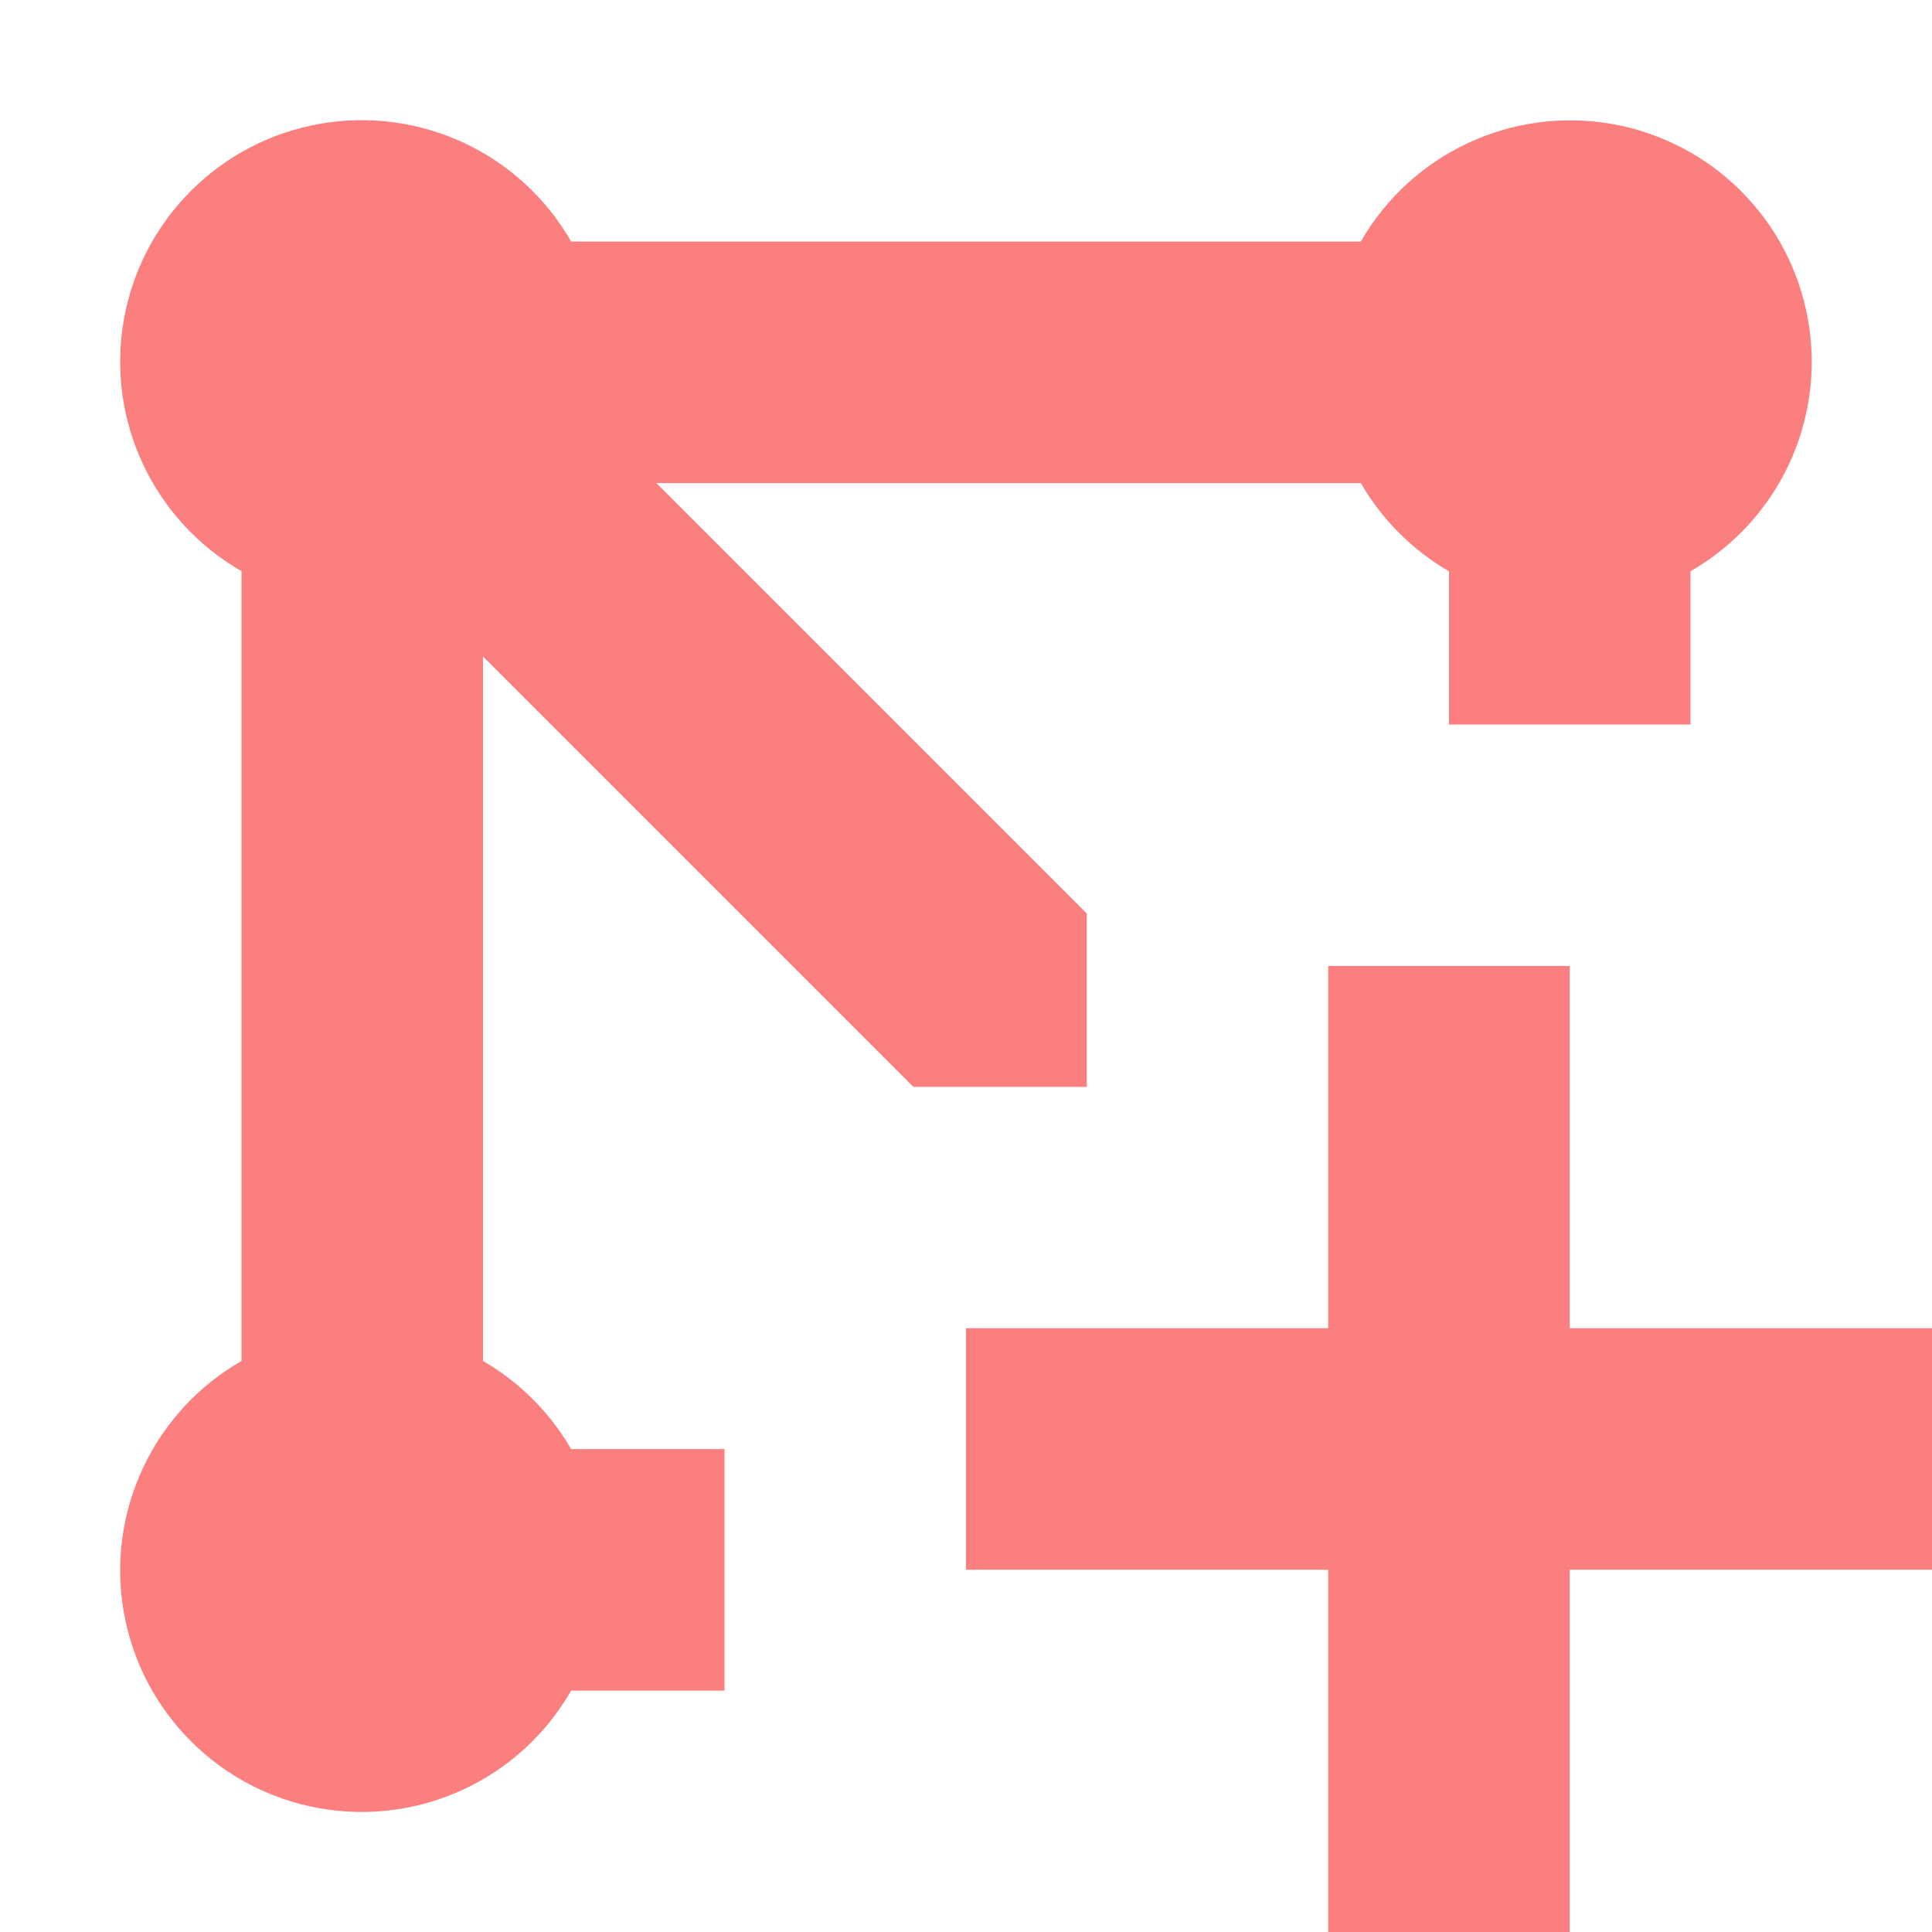
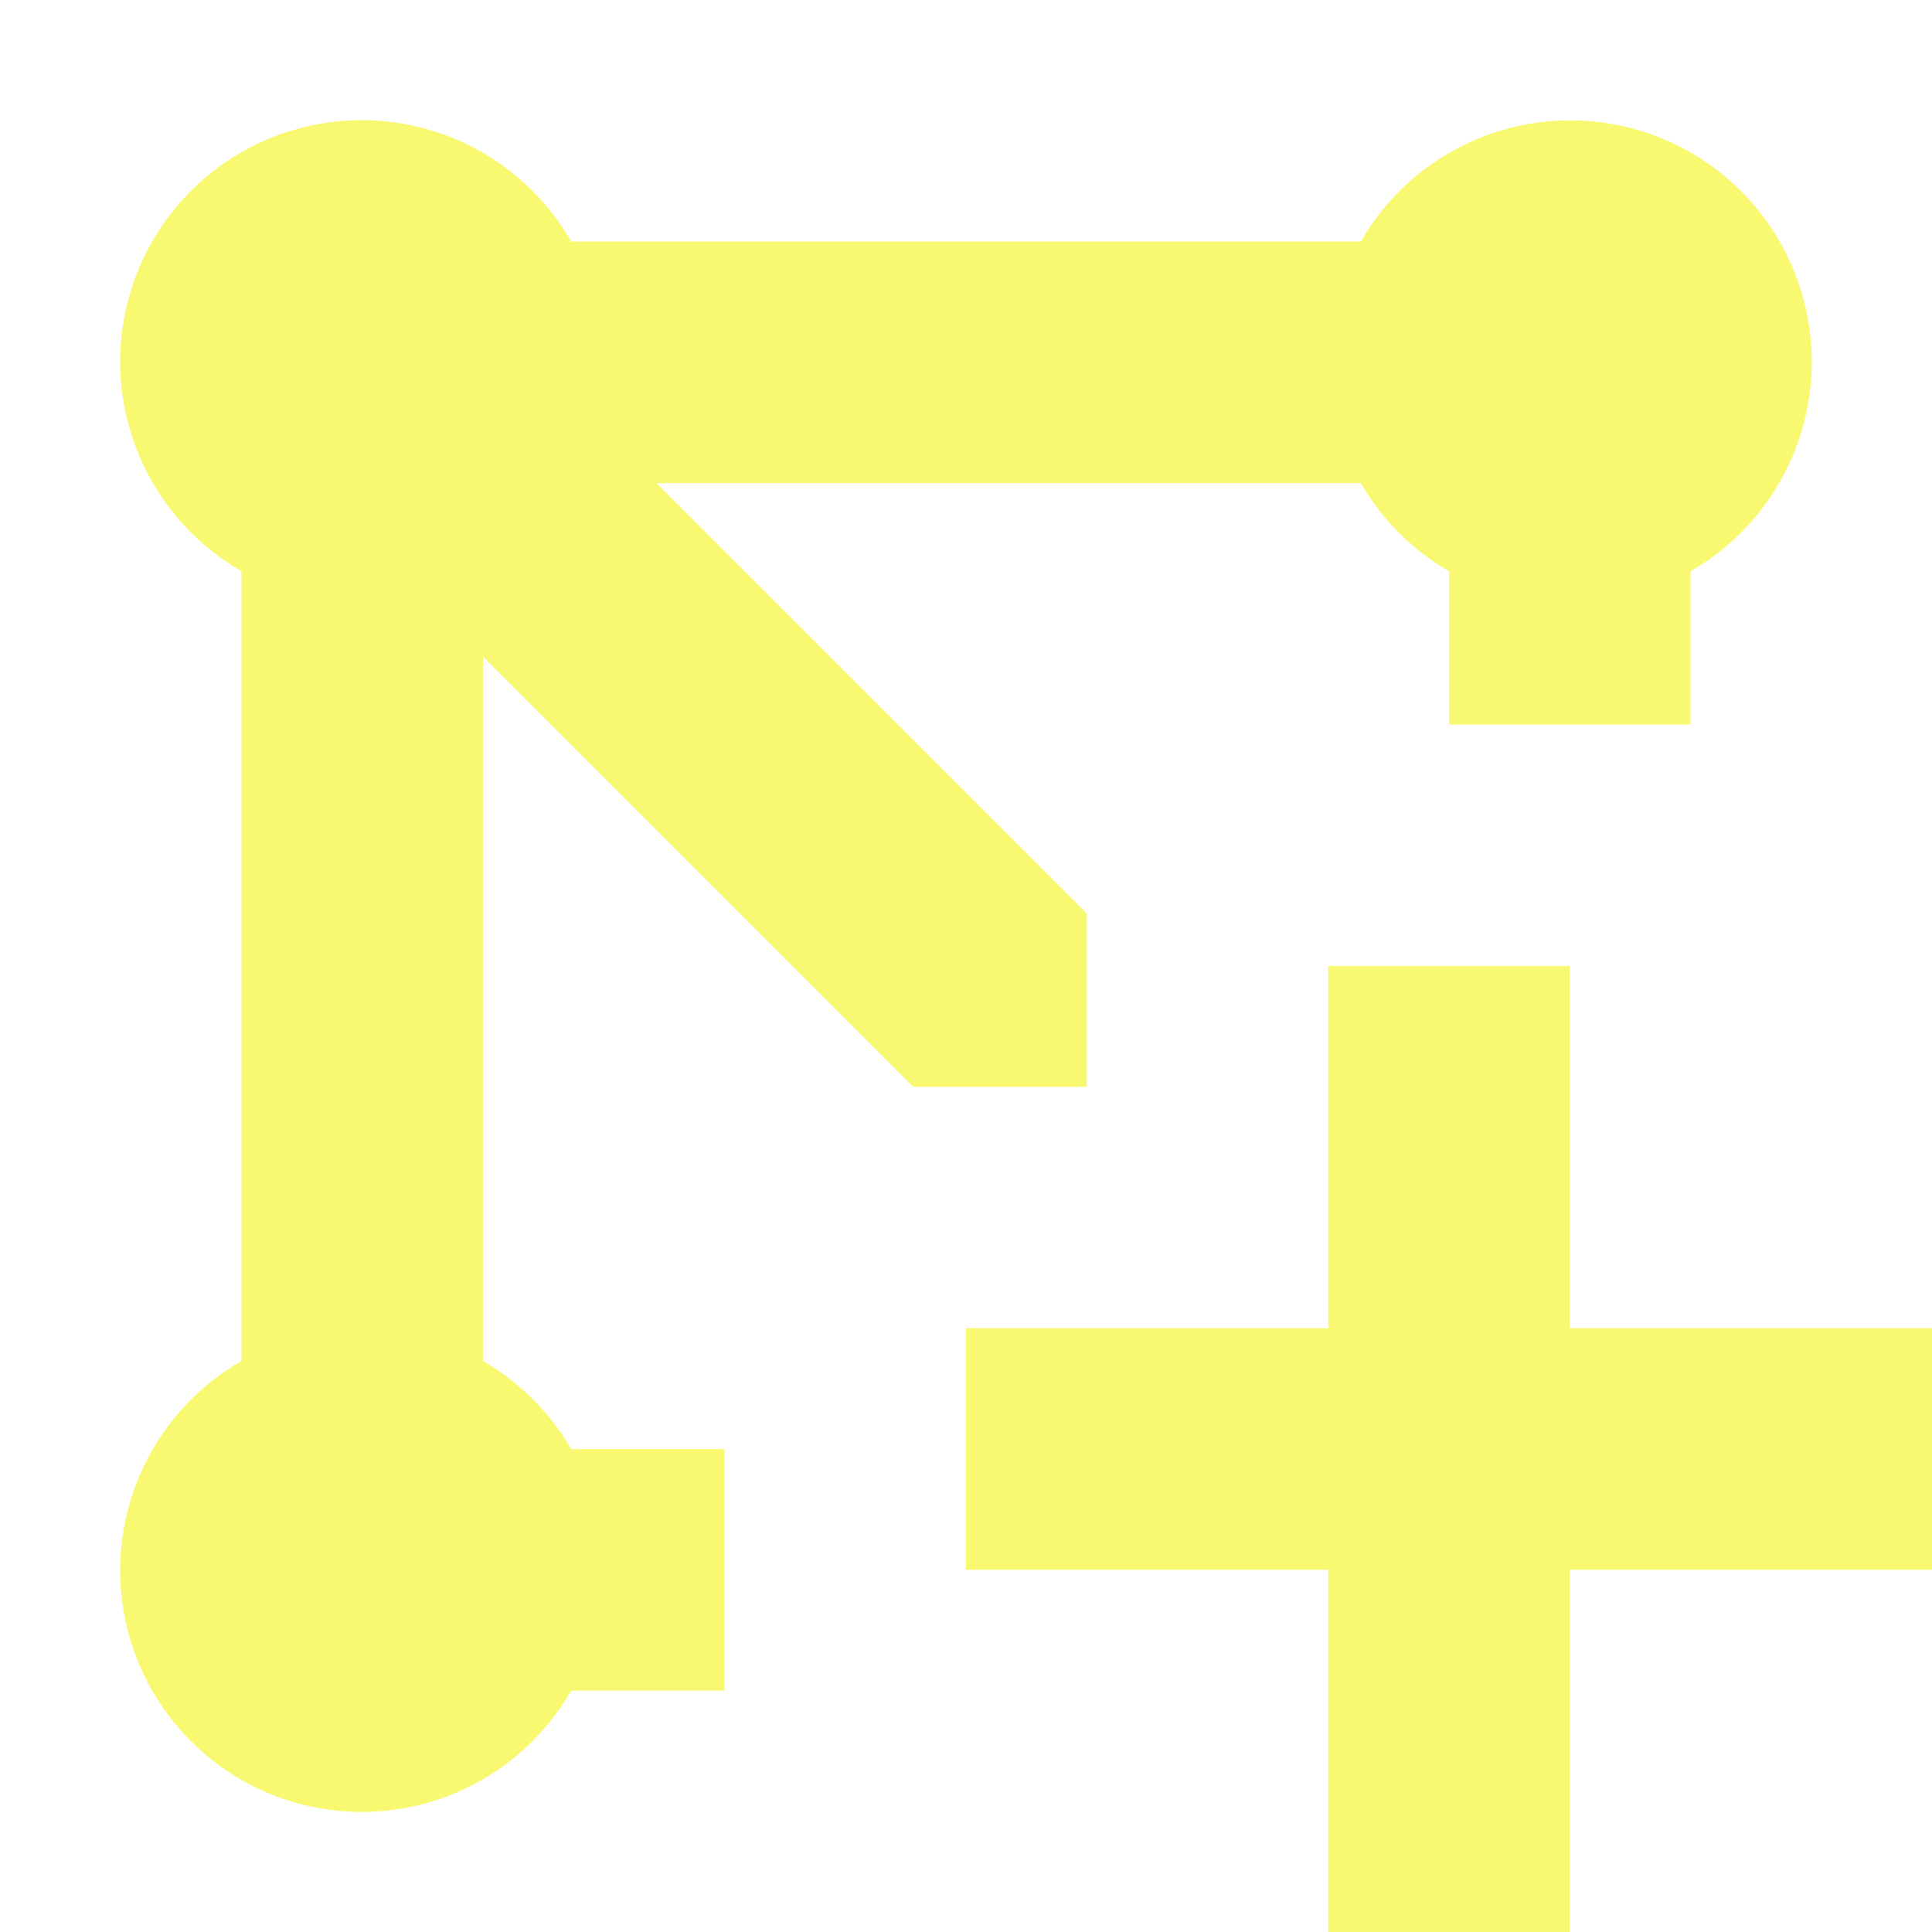
- <svg xmlns="http://www.w3.org/2000/svg" height="16" viewBox="0 0 16 16" width="16">
-   <path d="M4.73 2A2 2 0 1 0 2 4.73v6.541a2 2 0 1 0 2.73 2.73H6v-2H4.73a2 2 0 0 0-.73-.73V5.437l3.564 3.564H9V7.565L5.436 4.001h5.834a2 2 0 0 0 .73.73V6h2V4.731A2 2 0 1 0 11.27 2zM11 8v3H8v2h3v3h2v-3h3v-2h-3V8z" fill="#fc7f7f" />
+ <svg xmlns="http://www.w3.org/2000/svg" height="16px" viewBox="0 0 16 16" width="16px" transform="rotate(0) scale(1, 1)">
+   <path d="M4.73 2A2 2 0 1 0 2 4.73v6.541a2 2 0 1 0 2.73 2.73H6v-2H4.73a2 2 0 0 0-.73-.73V5.437l3.564 3.564H9V7.565L5.436 4.001h5.834a2 2 0 0 0 .73.73V6h2V4.731A2 2 0 1 0 11.27 2zM11 8v3H8v2h3v3h2v-3h3v-2h-3V8z" fill="#f9f871" />
</svg>
